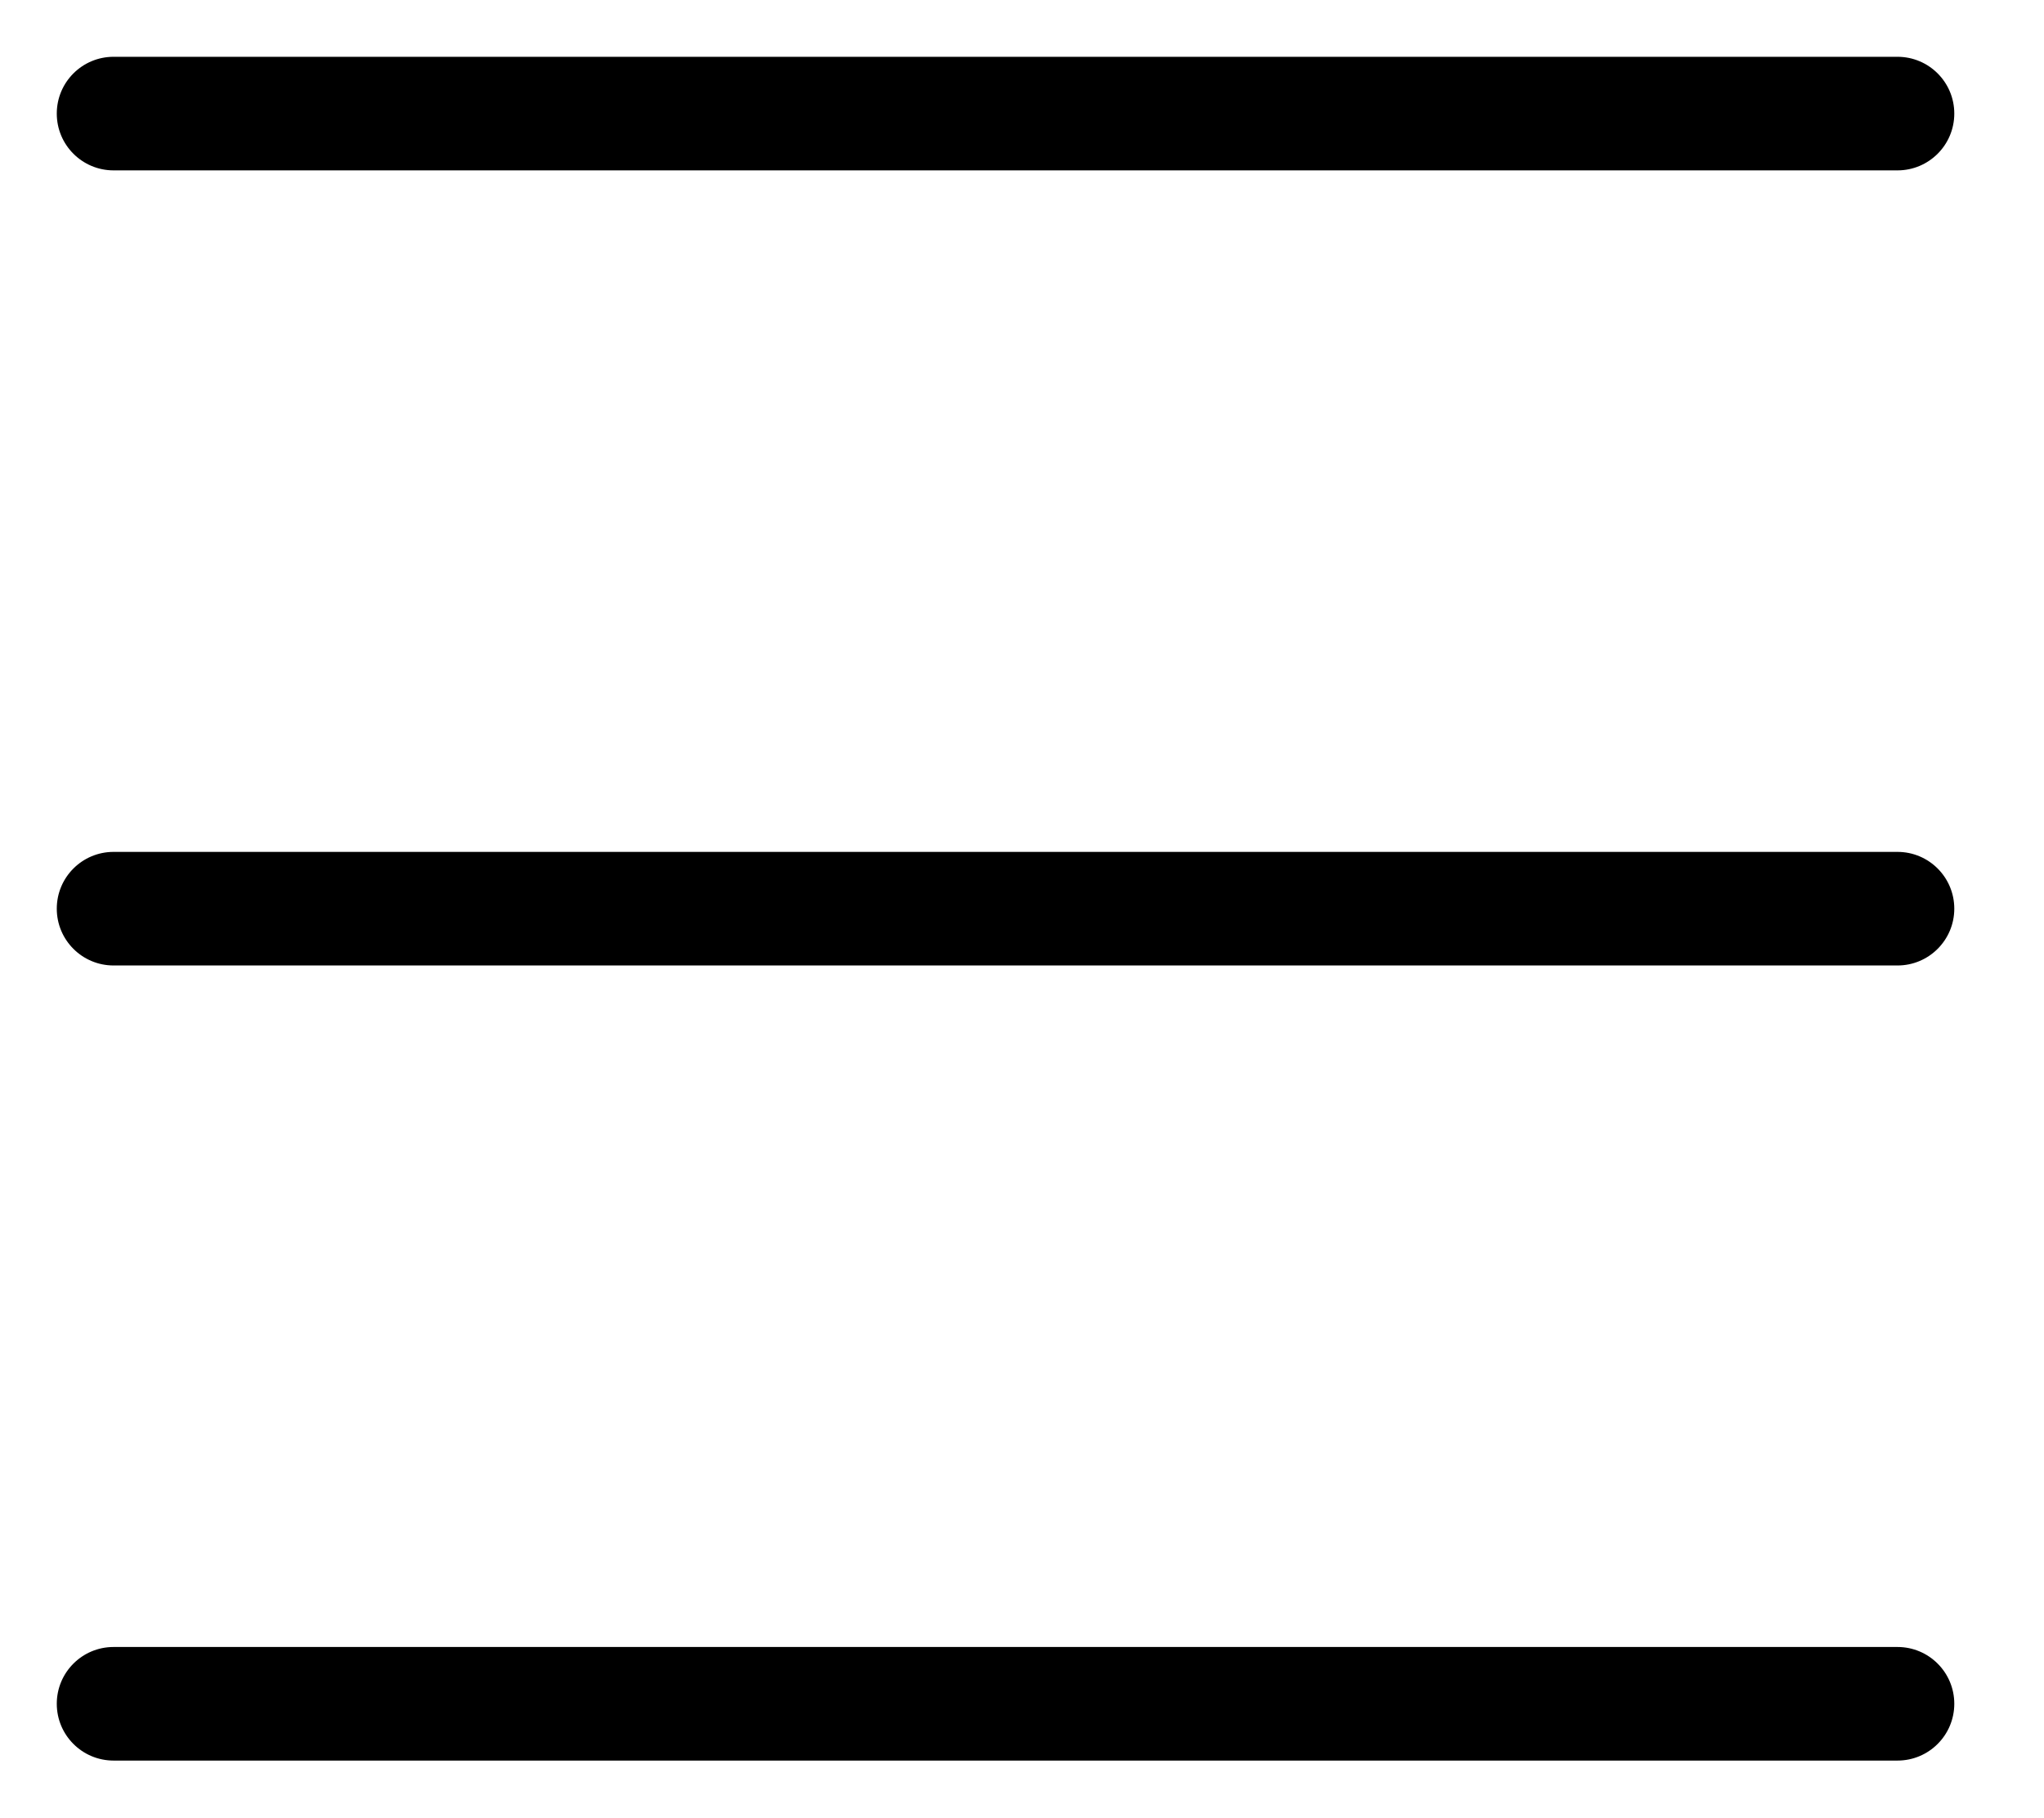
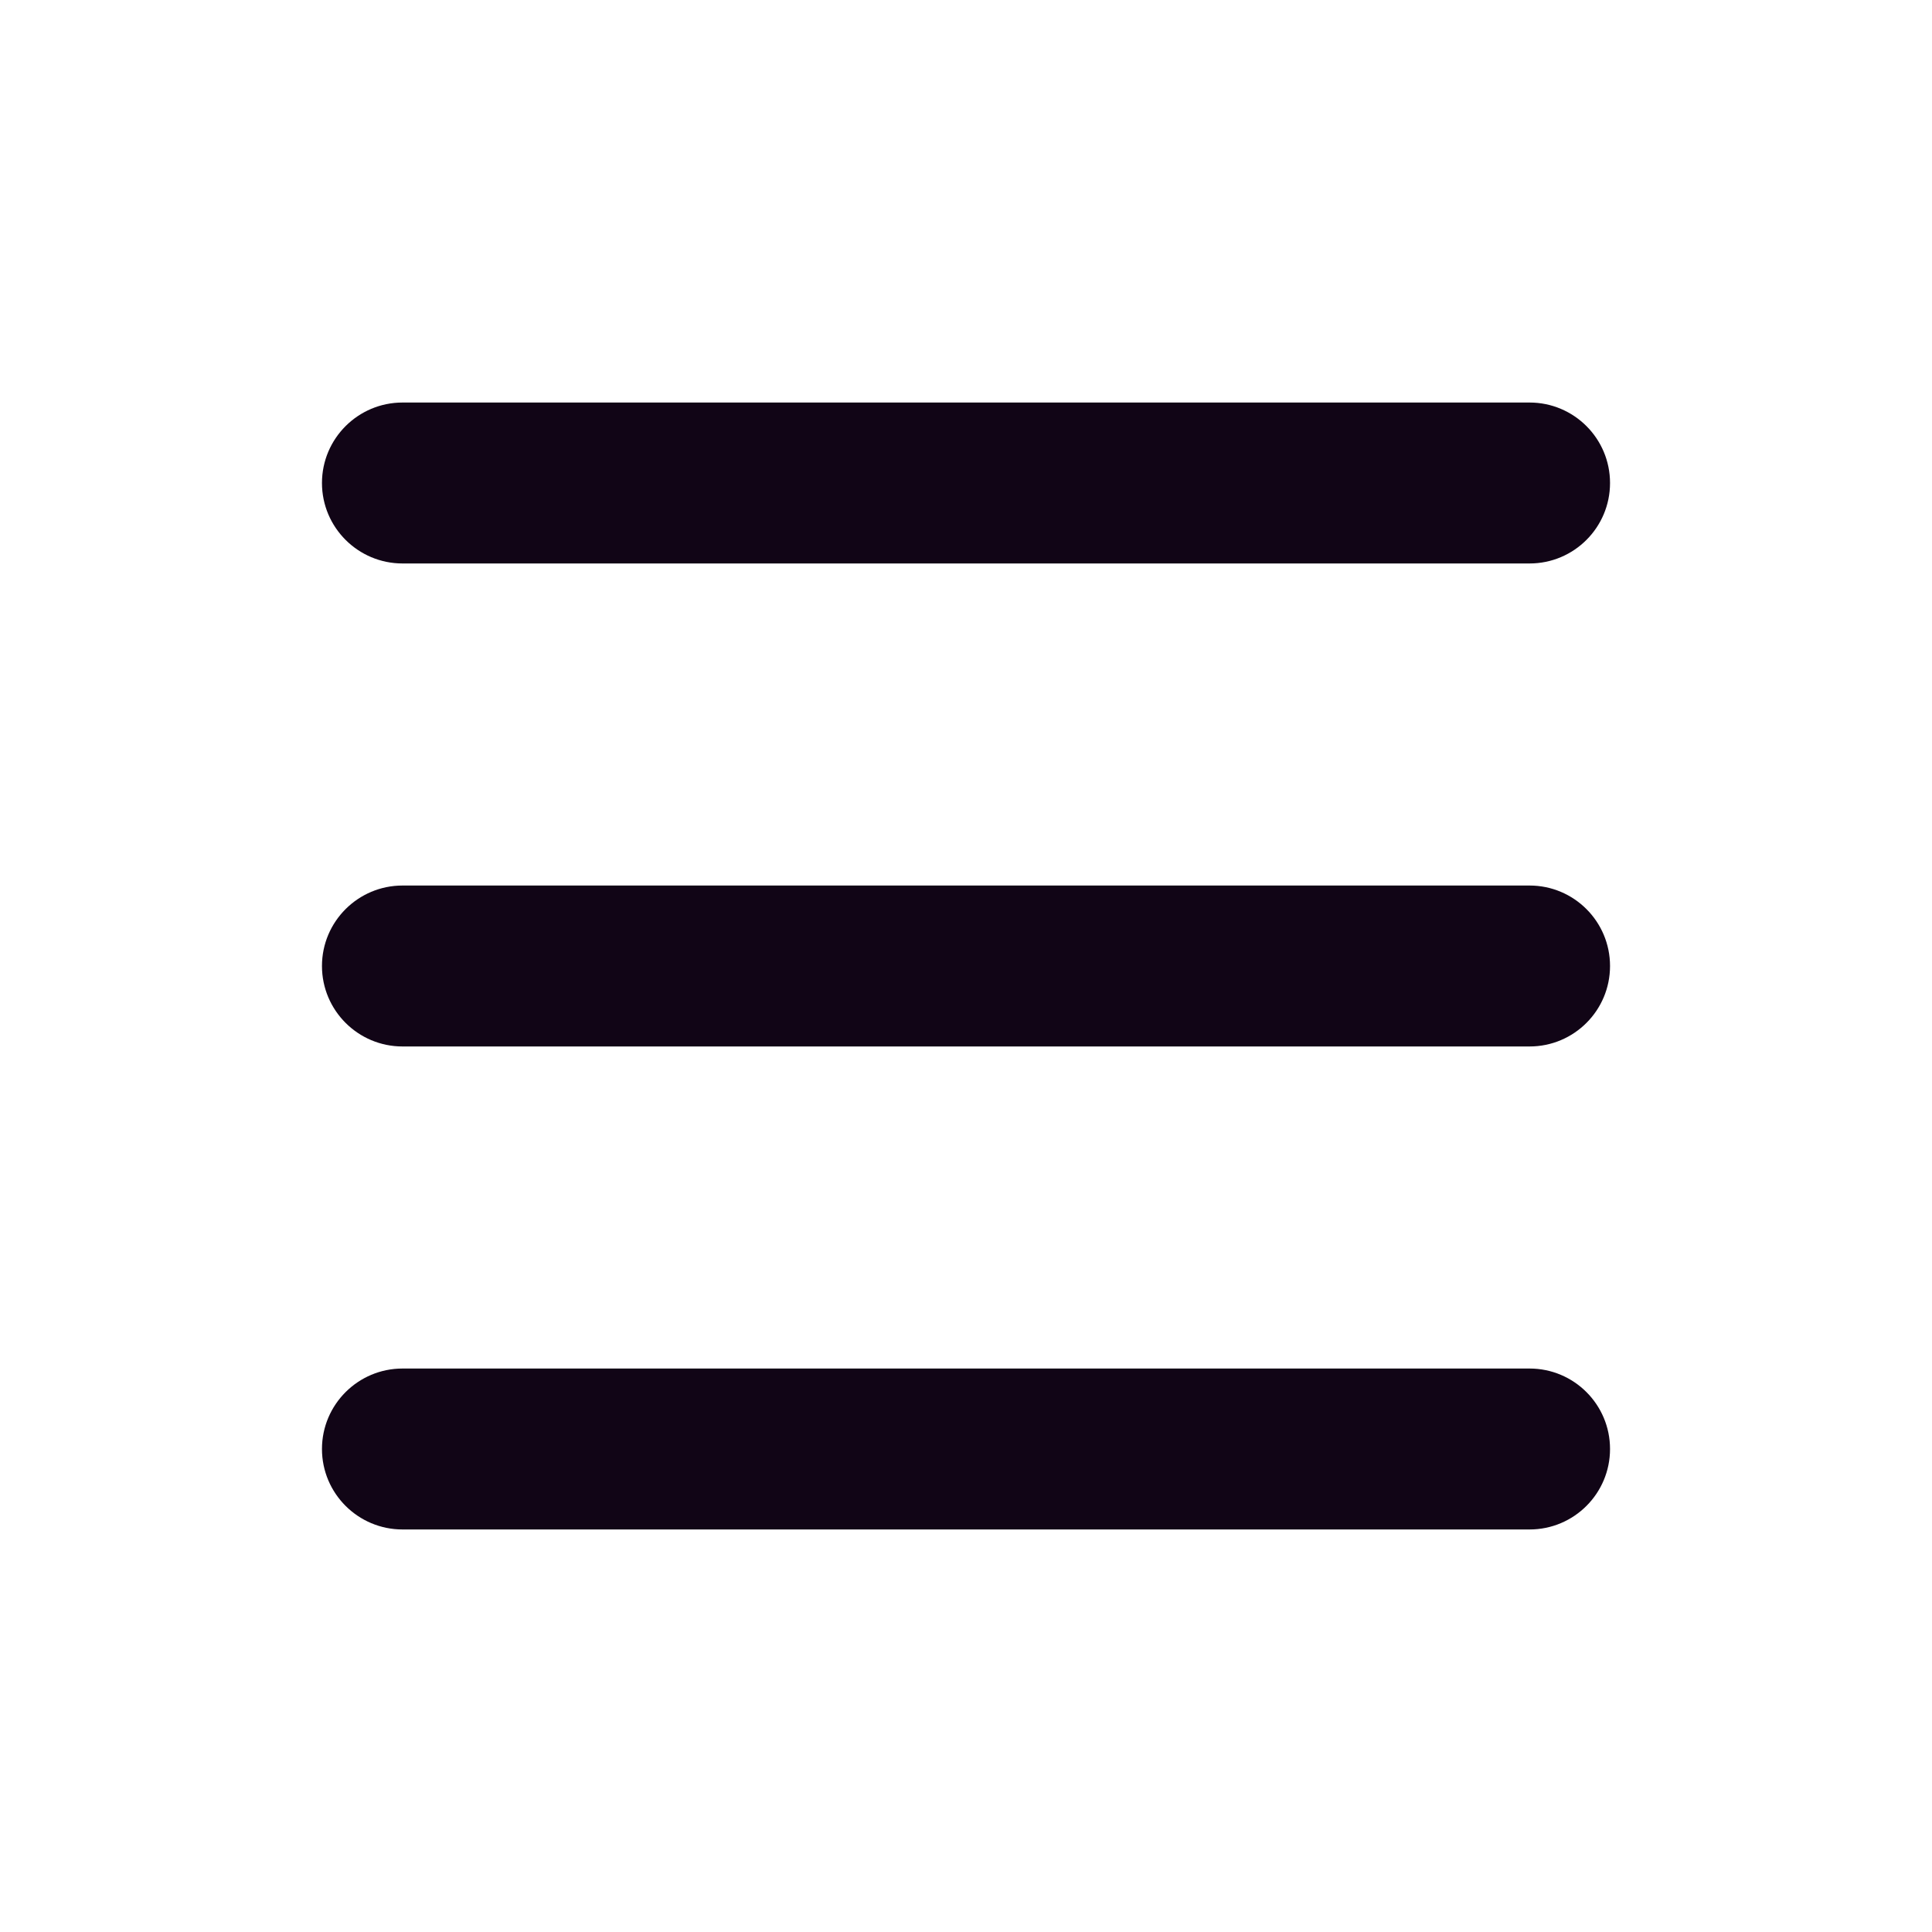
- <svg xmlns="http://www.w3.org/2000/svg" fill="none" class="icon icon-hamburger" viewBox="0 0 18 16">
-   <path fill="currentColor" d="M1 .5a.5.5 0 1 0 0 1h15.71a.5.5 0 0 0 0-1zM.5 8a.5.5 0 0 1 .5-.5h15.71a.5.5 0 0 1 0 1H1A.5.5 0 0 1 .5 8m0 7a.5.5 0 0 1 .5-.5h15.71a.5.5 0 0 1 0 1H1a.5.5 0 0 1-.5-.5" />
+ <svg xmlns="http://www.w3.org/2000/svg" width="20" height="20" viewBox="0 0 20 20" fill="none">
+   <path d="M3.333 5C3.333 4.54 3.707 4.167 4.167 4.167H15.834C16.294 4.167 16.667 4.54 16.667 5C16.667 5.46 16.294 5.833 15.834 5.833H4.167C3.707 5.833 3.333 5.46 3.333 5Z" fill="#110516" />
+   <path d="M3.333 10C3.333 9.54 3.707 9.167 4.167 9.167H15.834C16.294 9.167 16.667 9.54 16.667 10C16.667 10.46 16.294 10.833 15.834 10.833H4.167C3.707 10.833 3.333 10.46 3.333 10Z" fill="#110516" />
+   <path d="M4.167 14.167C3.707 14.167 3.333 14.54 3.333 15C3.333 15.46 3.707 15.833 4.167 15.833H15.834C16.294 15.833 16.667 15.46 16.667 15C16.667 14.54 16.294 14.167 15.834 14.167H4.167Z" fill="#110516" />
</svg>
